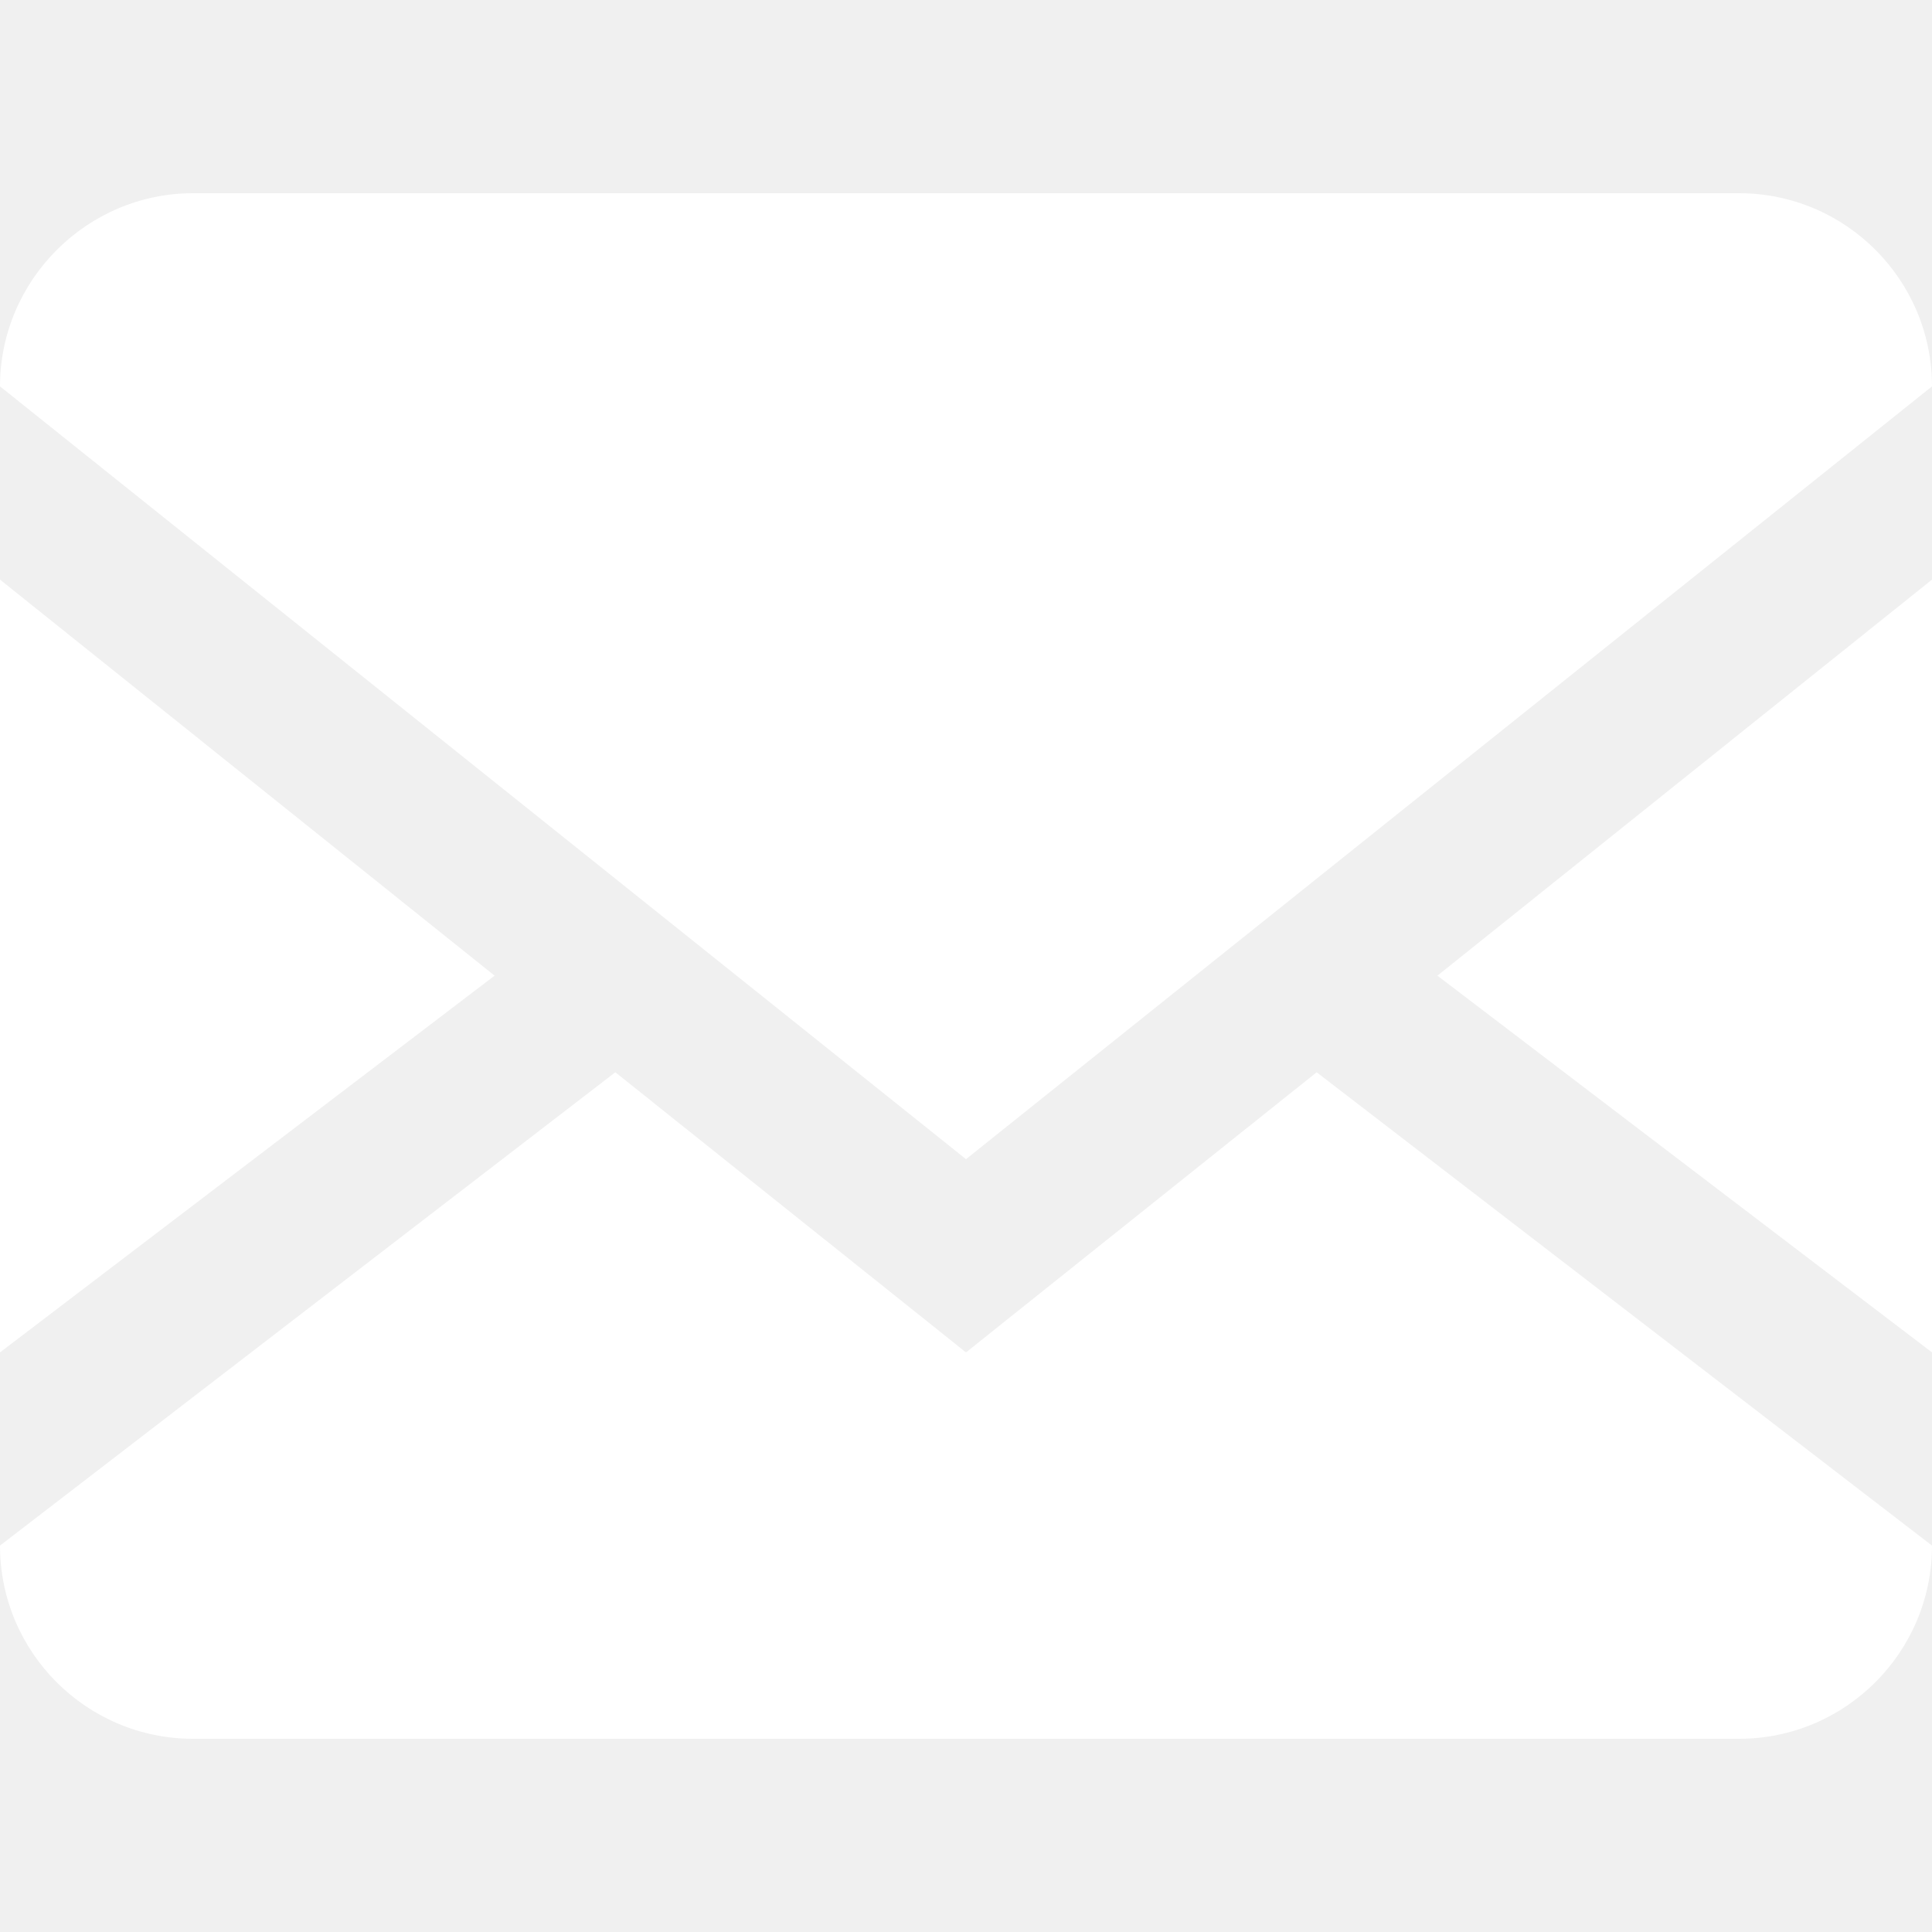
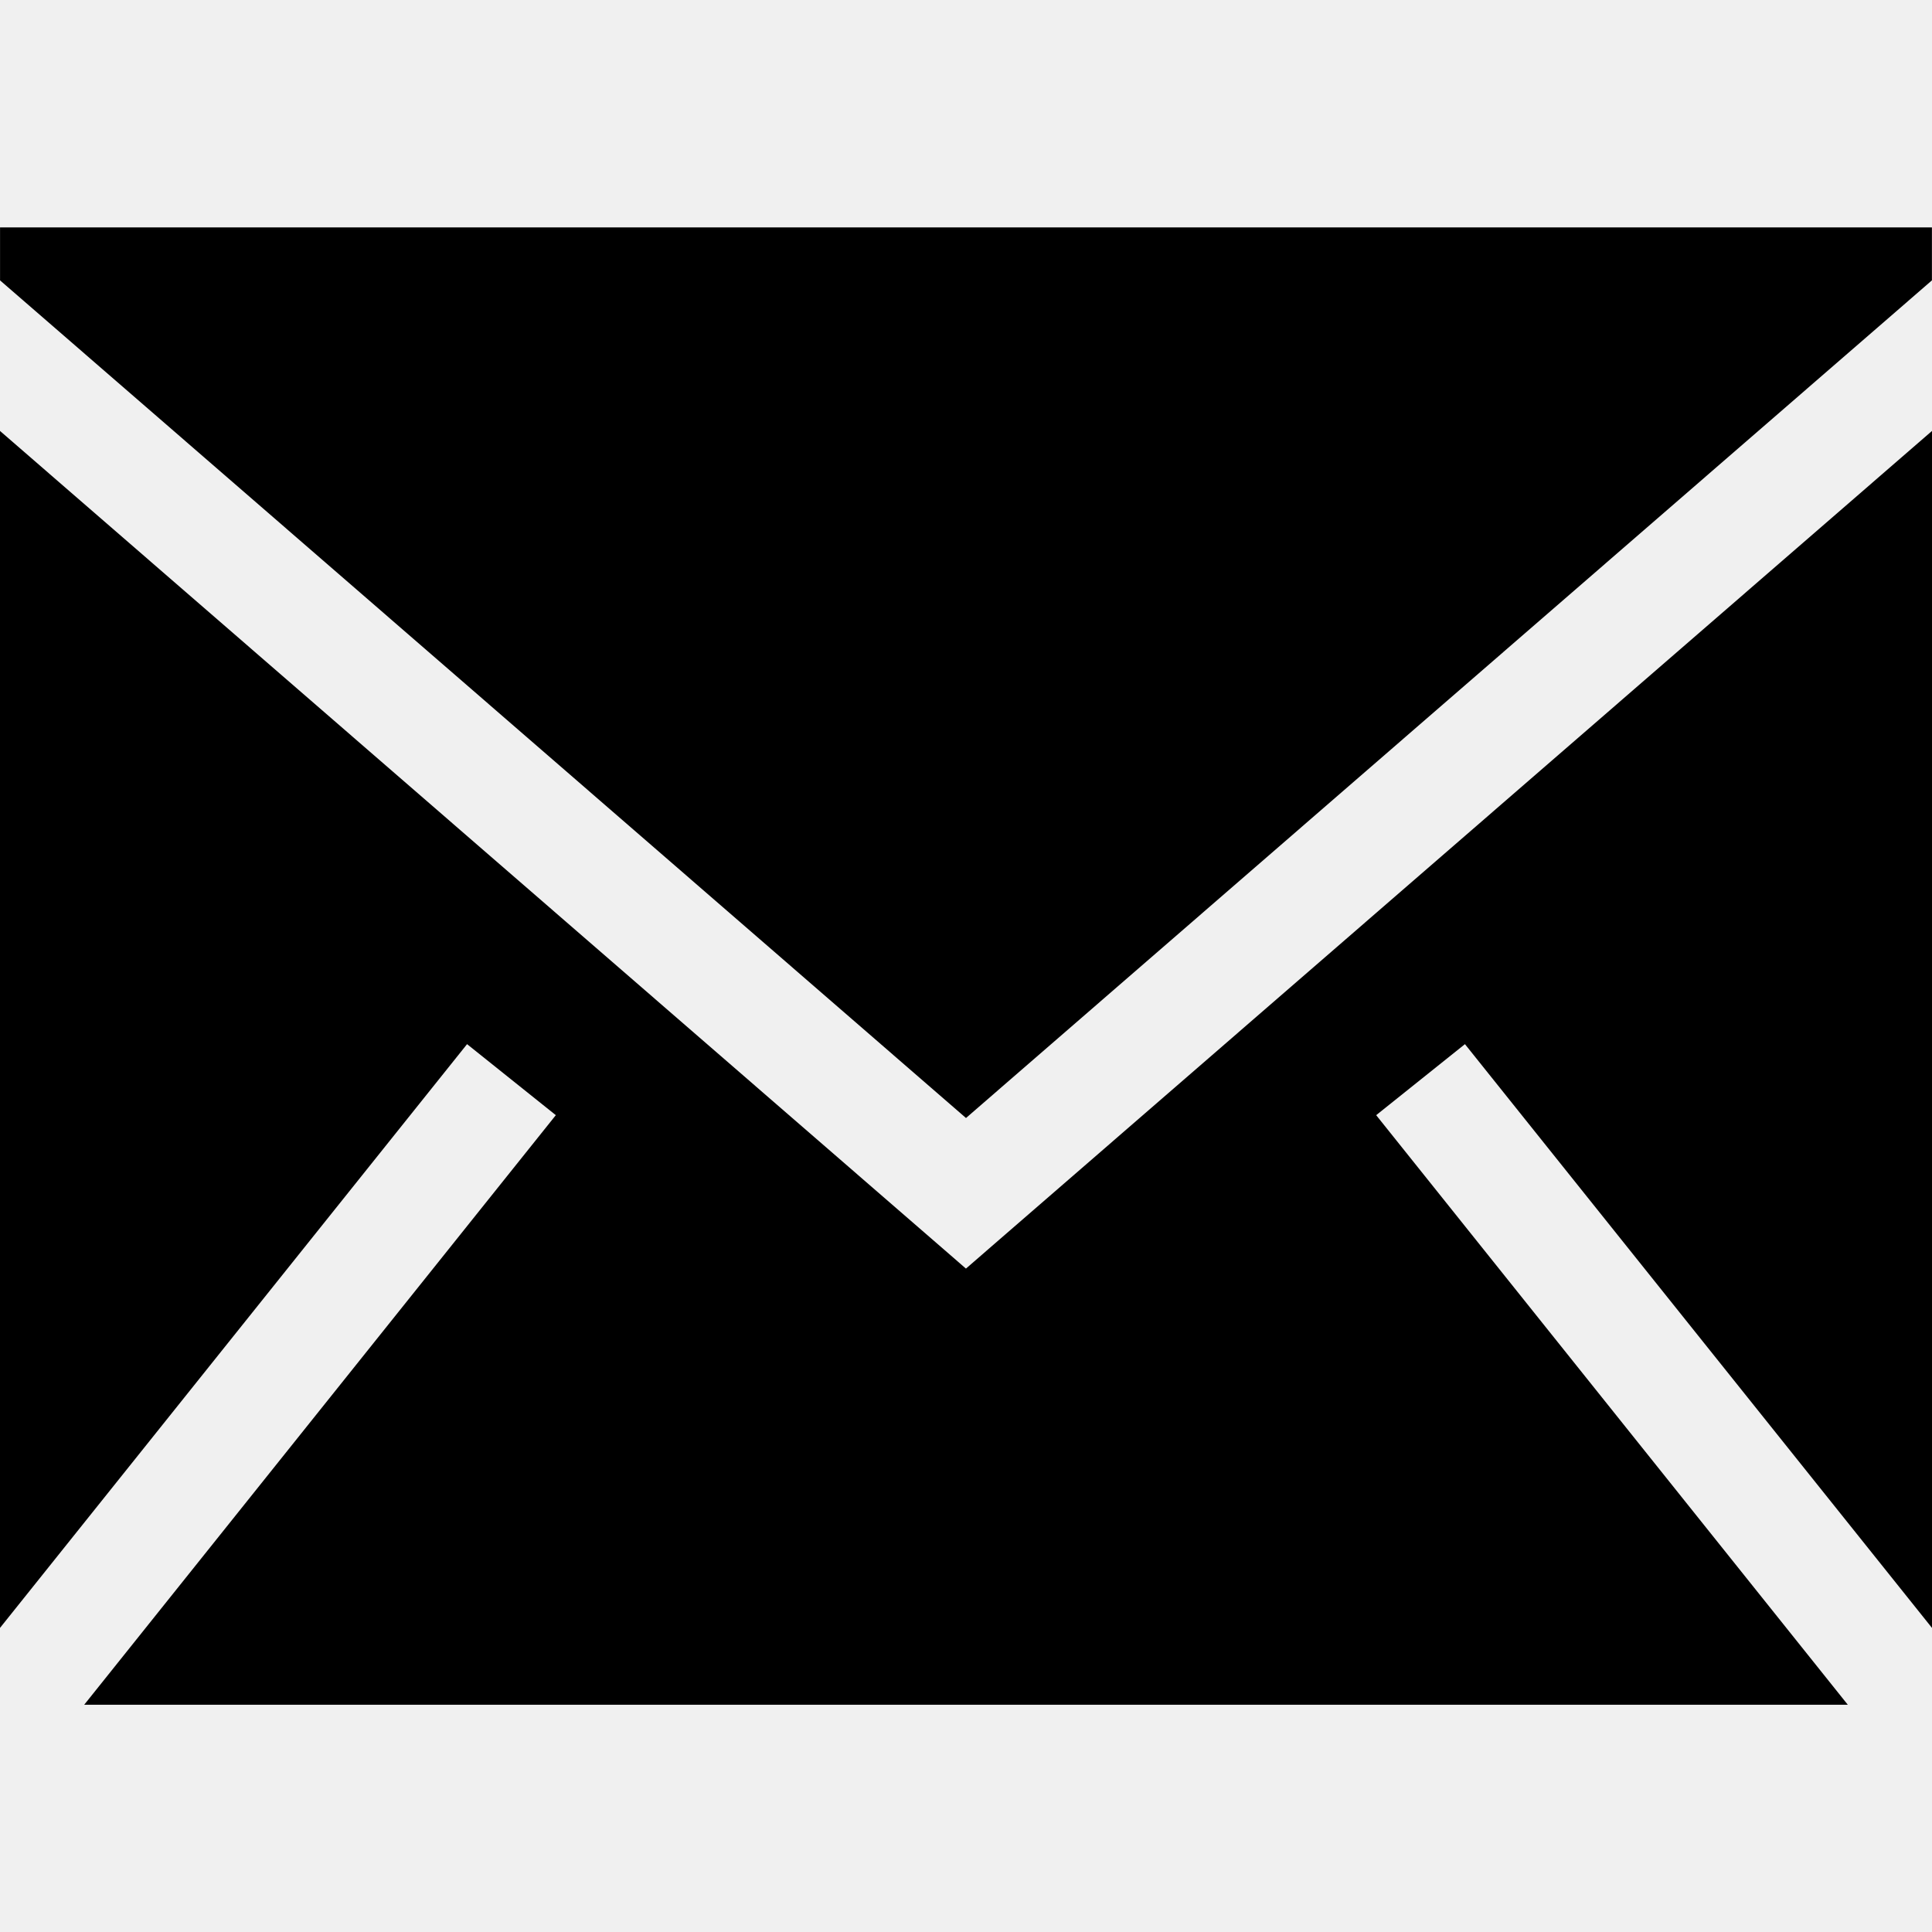
- <svg xmlns="http://www.w3.org/2000/svg" viewBox="0 0 20 20" fill="white">
-   <path d="M18 2a2 2 0 0 1 2 2v12a2 2 0 0 1-2 2H2a2 2 0 0 1-2-2V4c0-1.1.9-2 2-2h16zm-4.37 9.1L20 16v-2l-5.12-3.9L20 6V4l-10 8L0 4v2l5.12 4.1L0 14v2l6.37-4.9L10 14l3.63-2.9z" />
+ <svg xmlns="http://www.w3.org/2000/svg" fill="#000000" width="800px" height="800px" viewBox="0 0 1920 1920">
+   <path d="M1920 428.266v1189.54l-464.16-580.146-88.203 70.585 468.679 585.904H83.684l468.679-585.904-88.202-70.585L0 1617.805V428.265l959.944 832.441L1920 428.266ZM1919.932 226v52.627l-959.943 832.44L.045 278.628V226h1919.887Z" fill-rule="evenodd" />
</svg>
